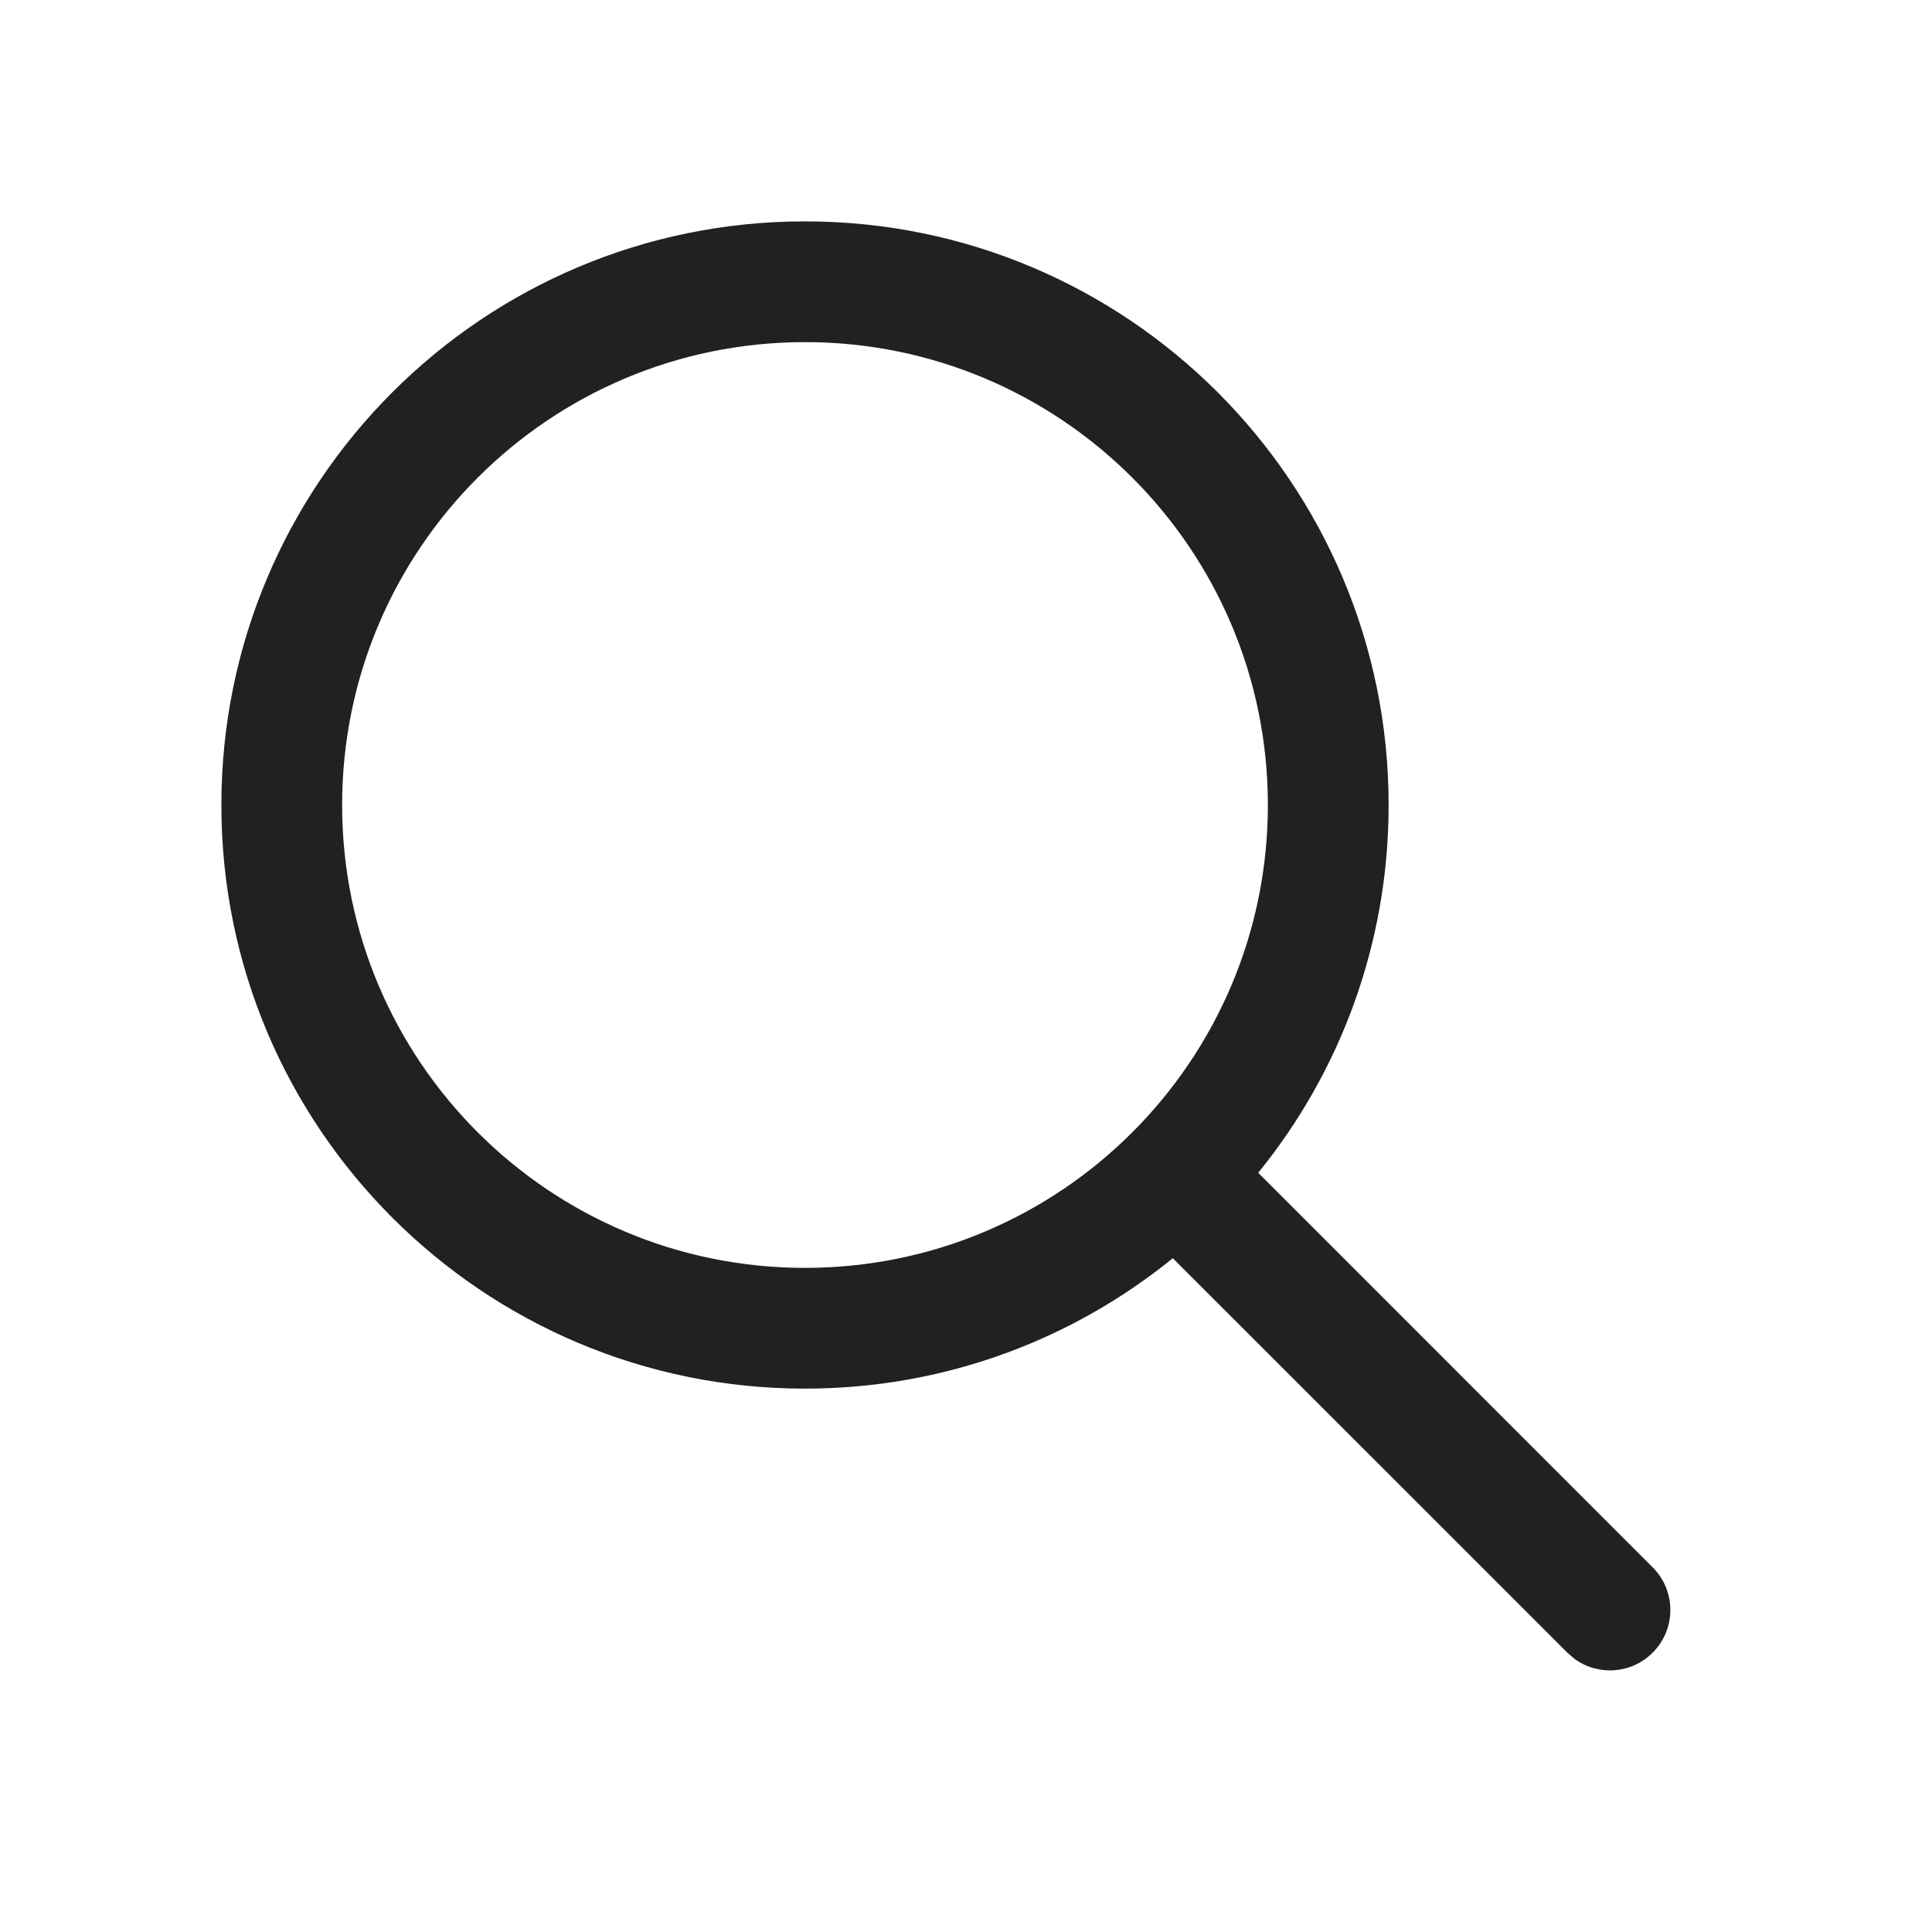
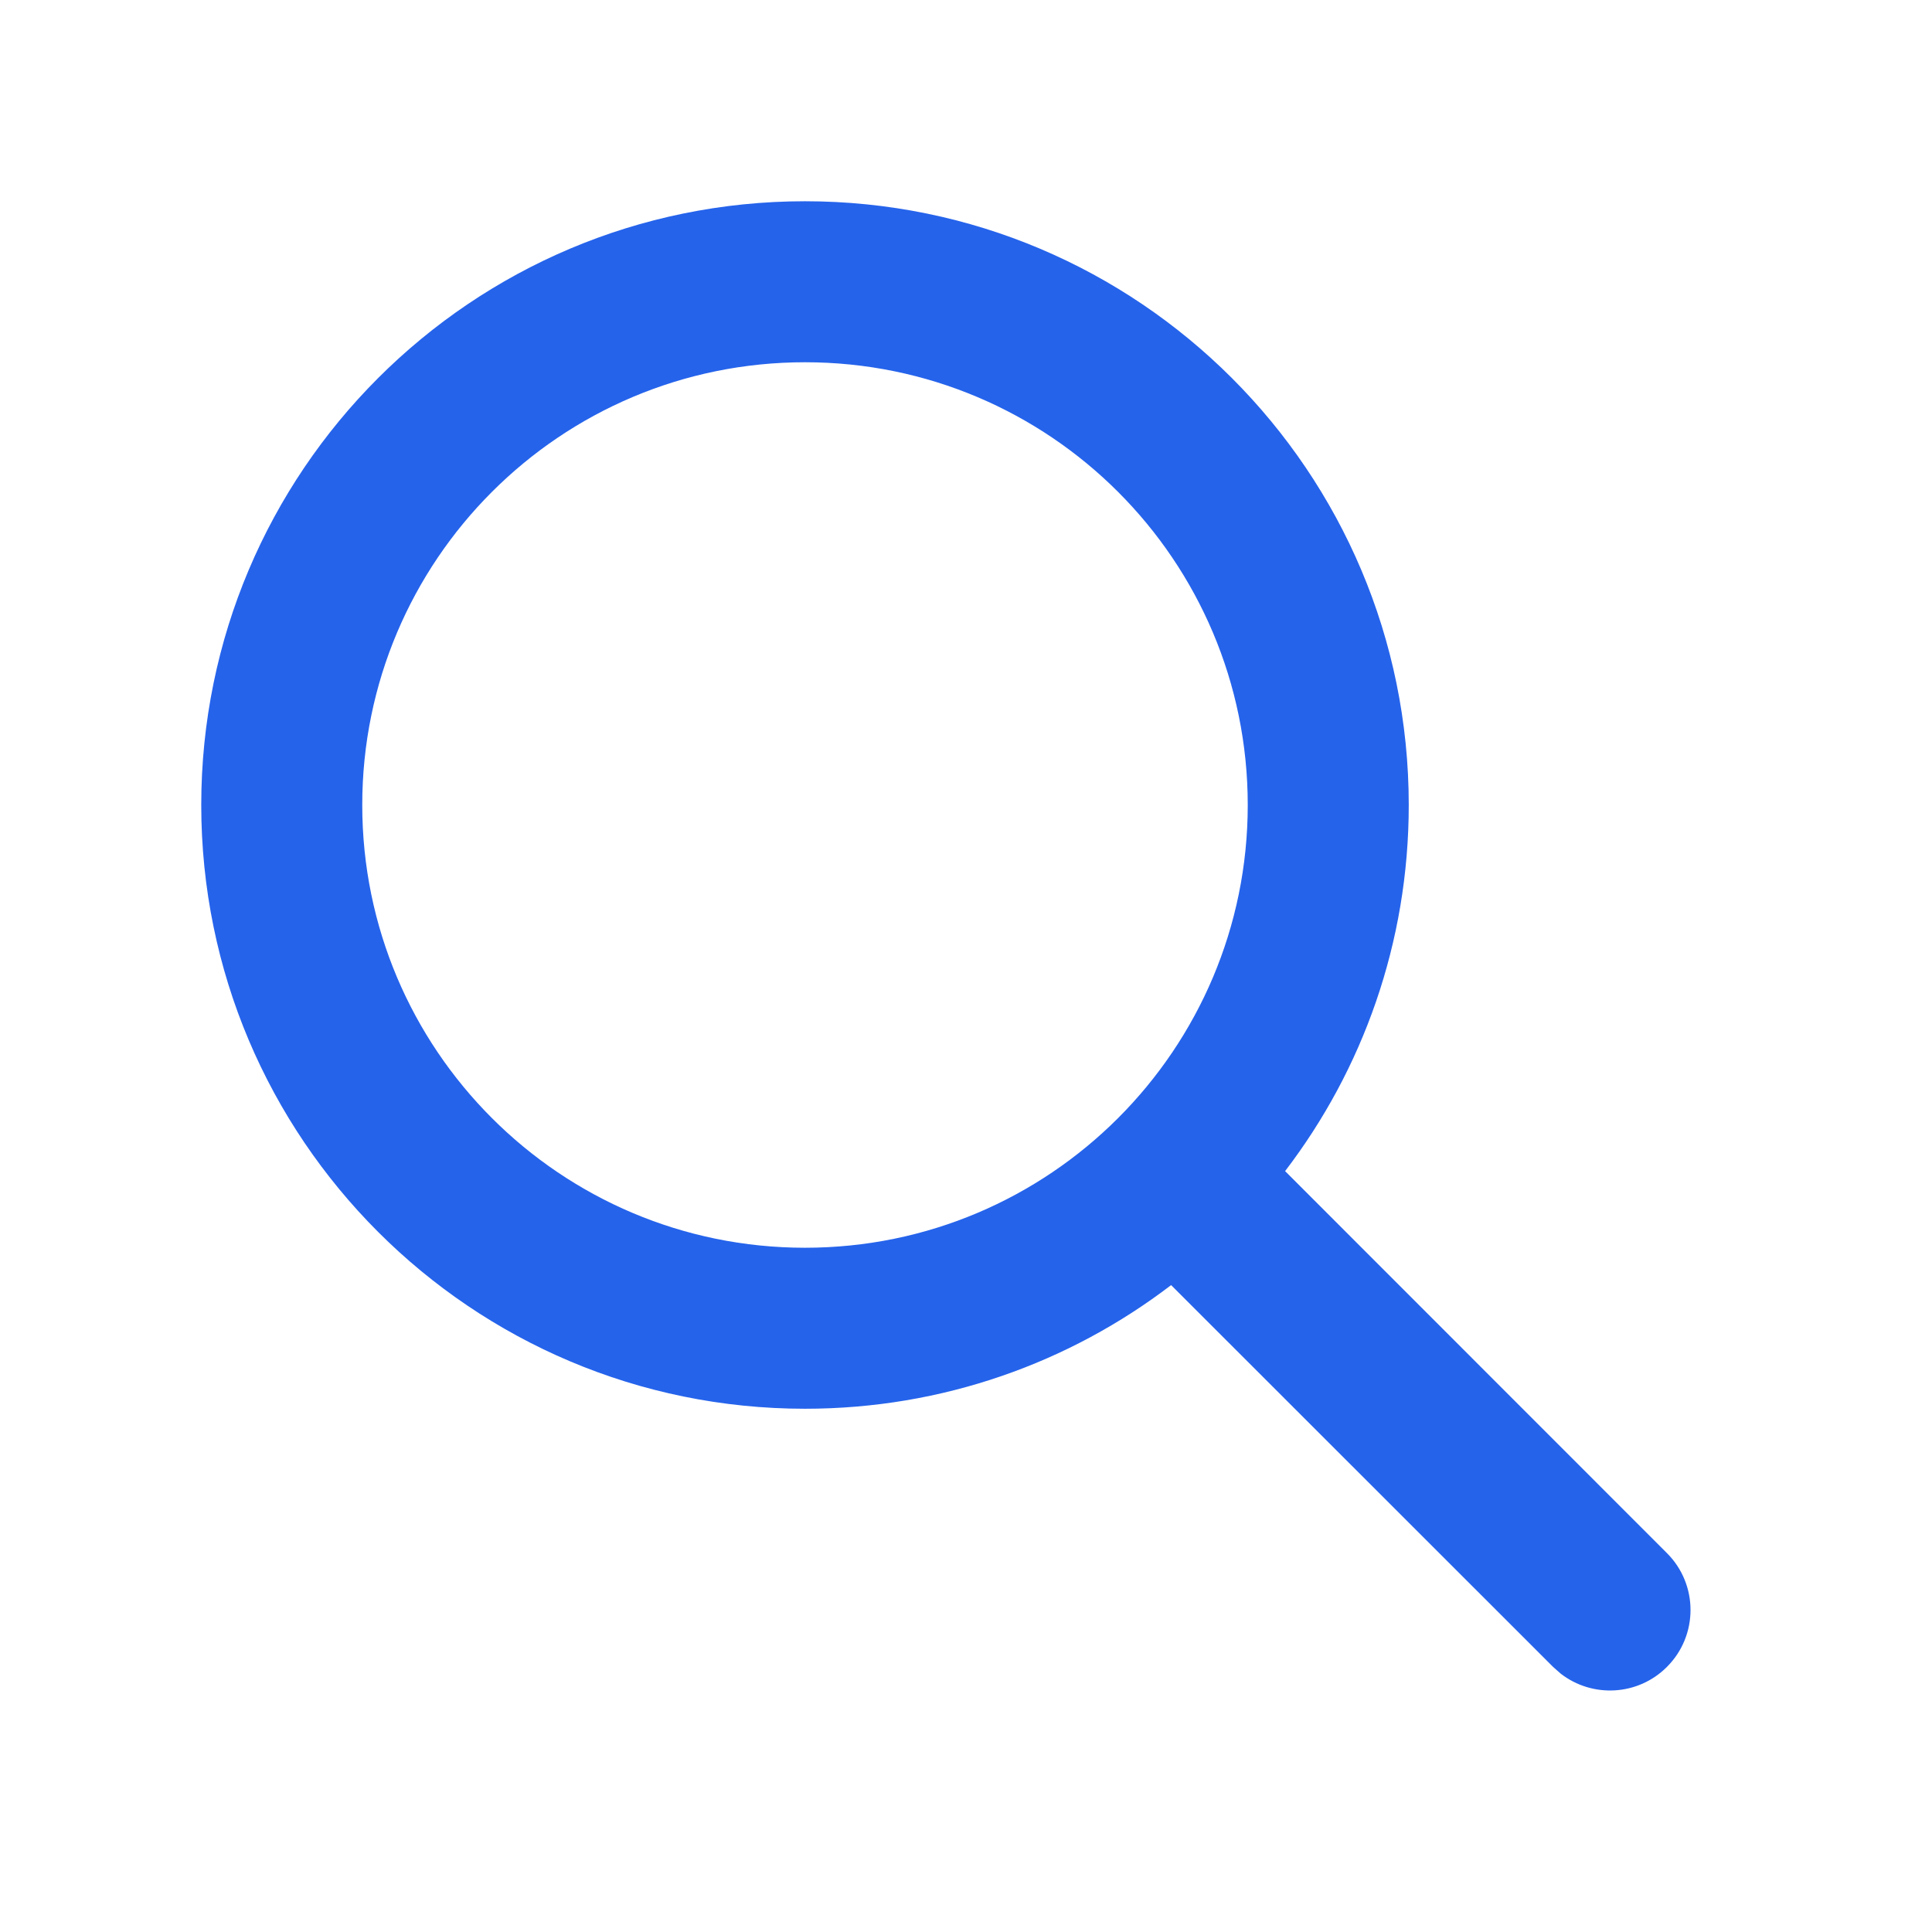
<svg xmlns="http://www.w3.org/2000/svg" width="24" height="24" viewBox="0 0 24 24" fill="none">
-   <path d="M10 2.75C14.004 2.75 17.25 5.996 17.25 10C17.25 11.732 16.643 13.322 15.63 14.569L20.53 19.47C20.823 19.763 20.823 20.237 20.53 20.53C20.264 20.797 19.847 20.821 19.554 20.603L19.47 20.53L14.569 15.63C13.322 16.643 11.732 17.25 10 17.25C5.996 17.25 2.75 14.004 2.75 10C2.75 5.996 5.996 2.75 10 2.75ZM10 4.25C6.824 4.25 4.25 6.824 4.25 10C4.25 13.176 6.824 15.75 10 15.75C13.176 15.75 15.75 13.176 15.75 10C15.75 6.824 13.176 4.25 10 4.25Z" fill="#212121" />
+   <path d="M10 2.5C14.142 2.5 17.5 5.858 17.5 10C17.5 11.71 16.928 13.287 15.964 14.548L20.707 19.293C21.098 19.683 21.098 20.317 20.707 20.707C20.347 21.068 19.779 21.095 19.387 20.79L19.293 20.707L14.548 15.964C13.287 16.928 11.71 17.5 10 17.5C5.858 17.5 2.5 14.142 2.5 10C2.5 5.858 5.858 2.5 10 2.5ZM10 4.5C6.962 4.5 4.5 6.962 4.5 10C4.5 13.038 6.962 15.5 10 15.5C13.038 15.5 15.5 13.038 15.5 10C15.5 6.962 13.038 4.5 10 4.5Z" fill="#2563EB" />
</svg>
